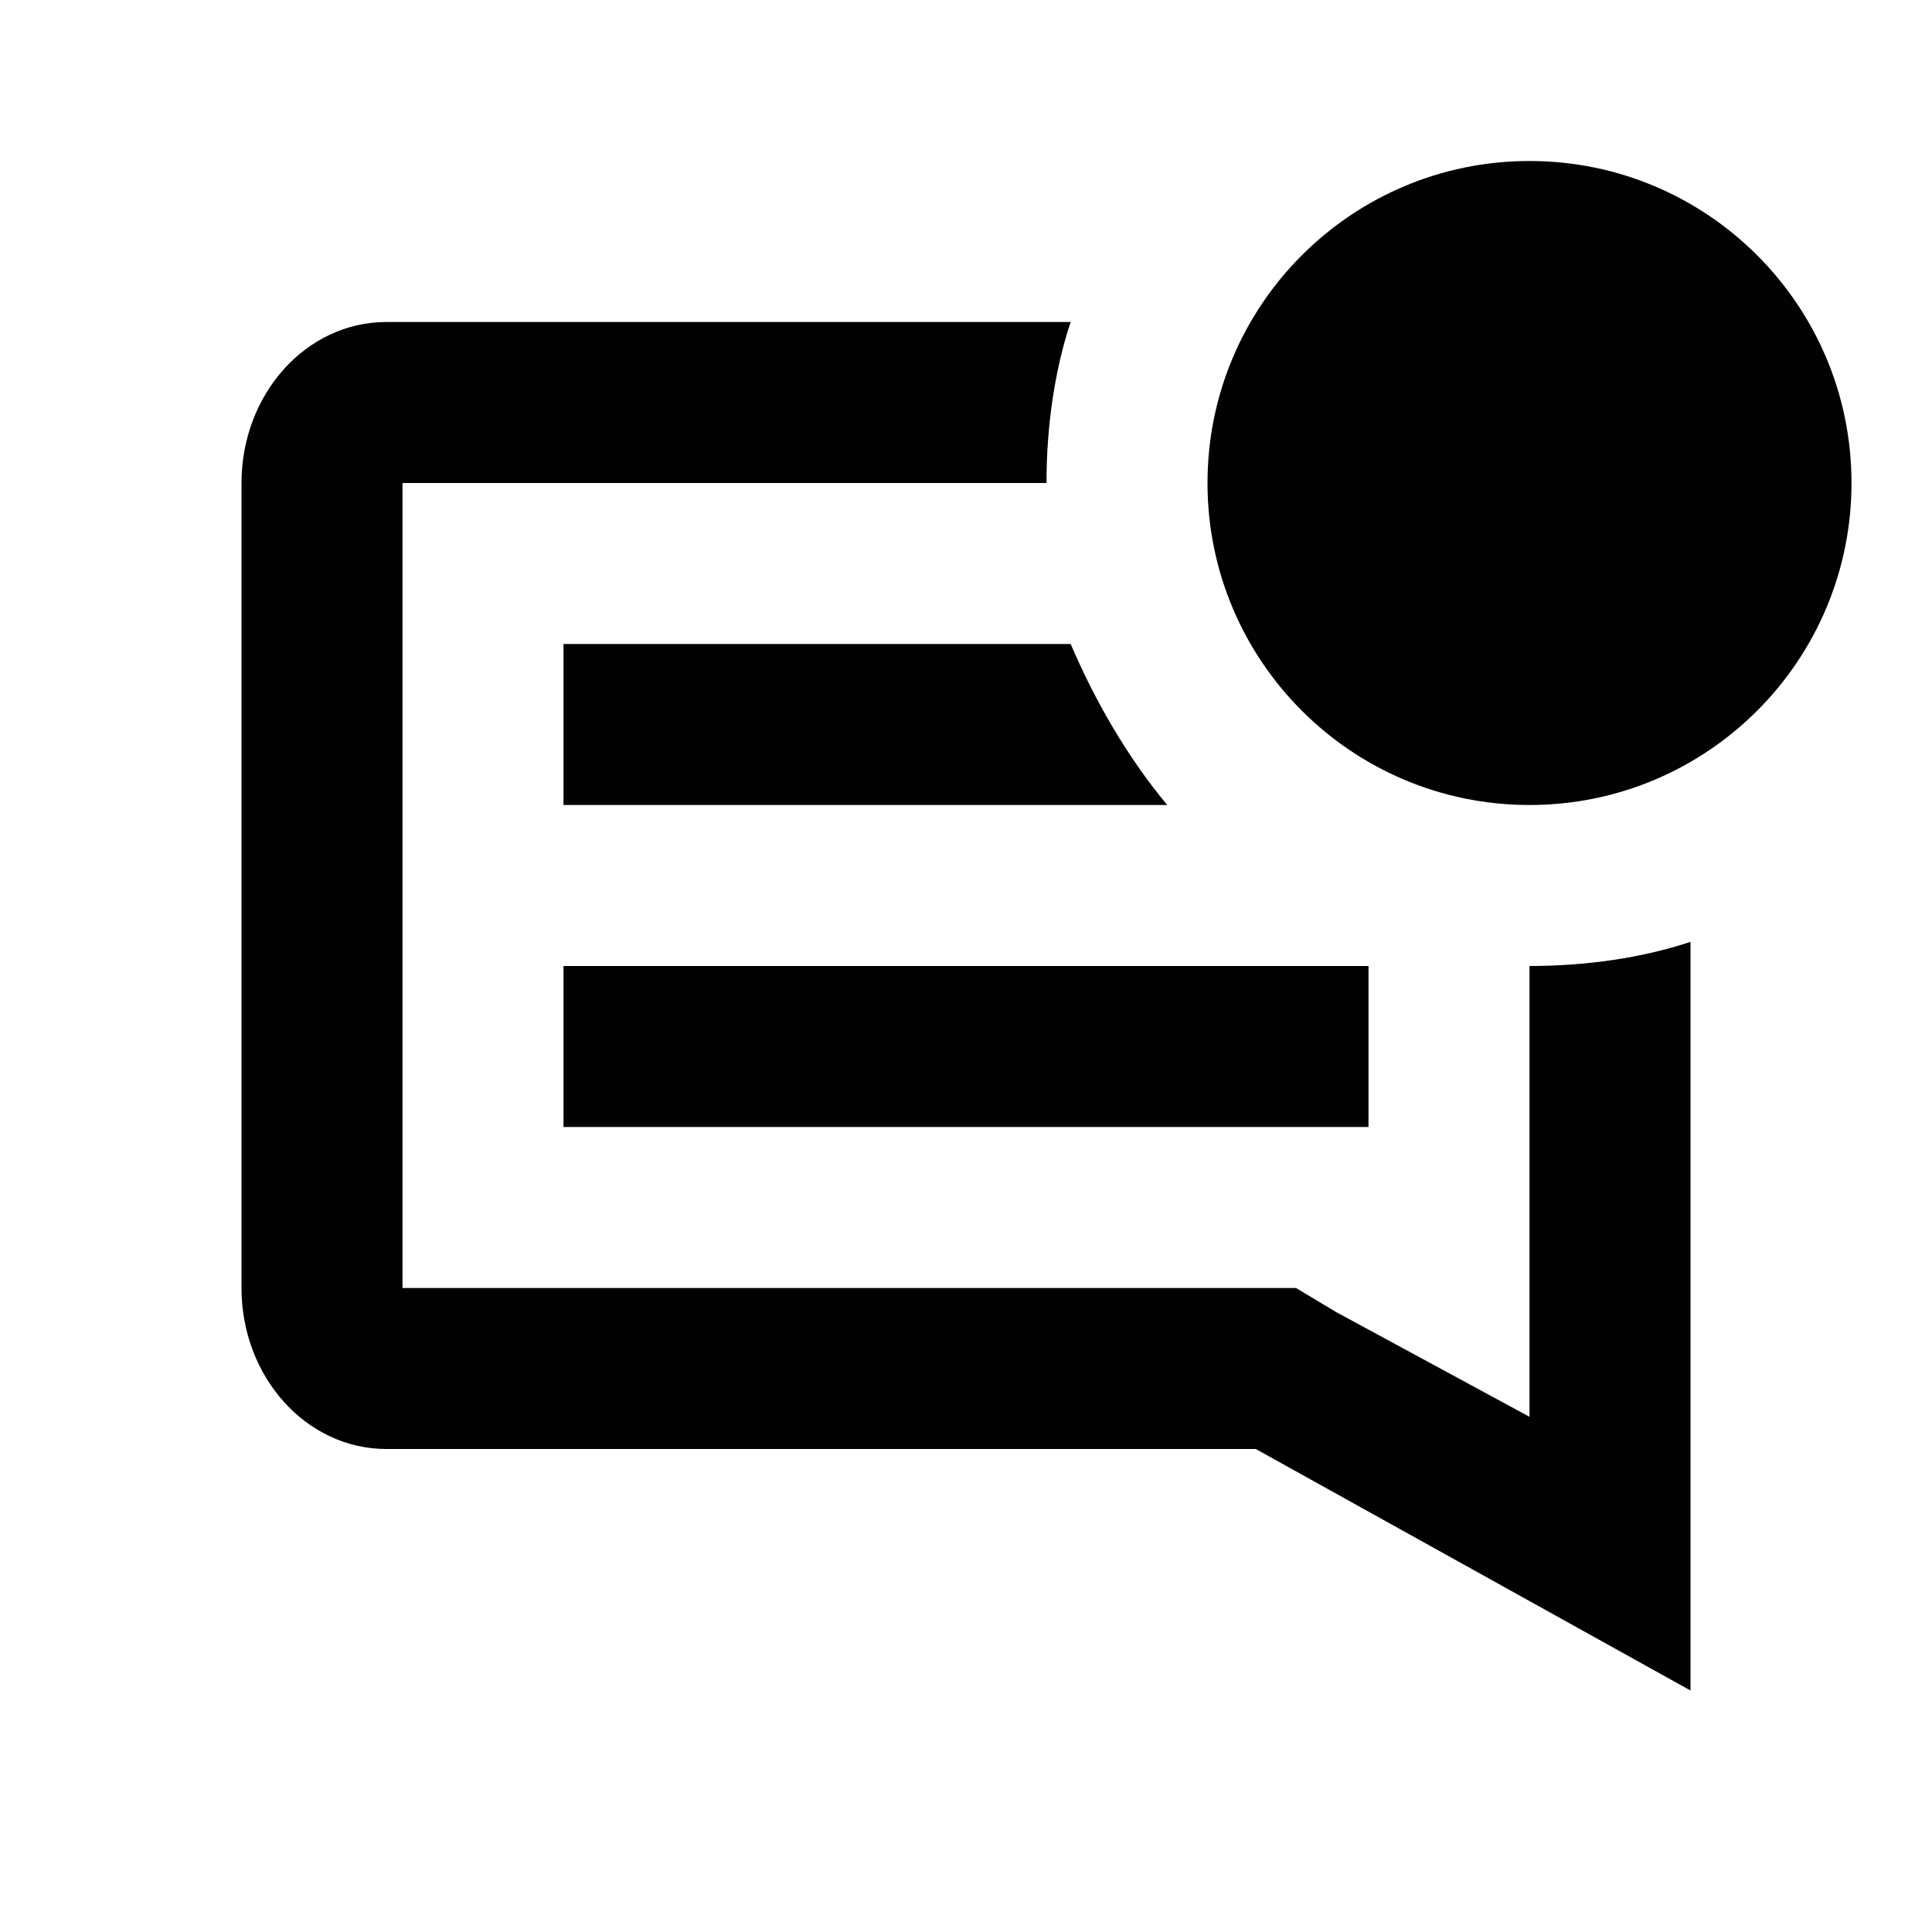
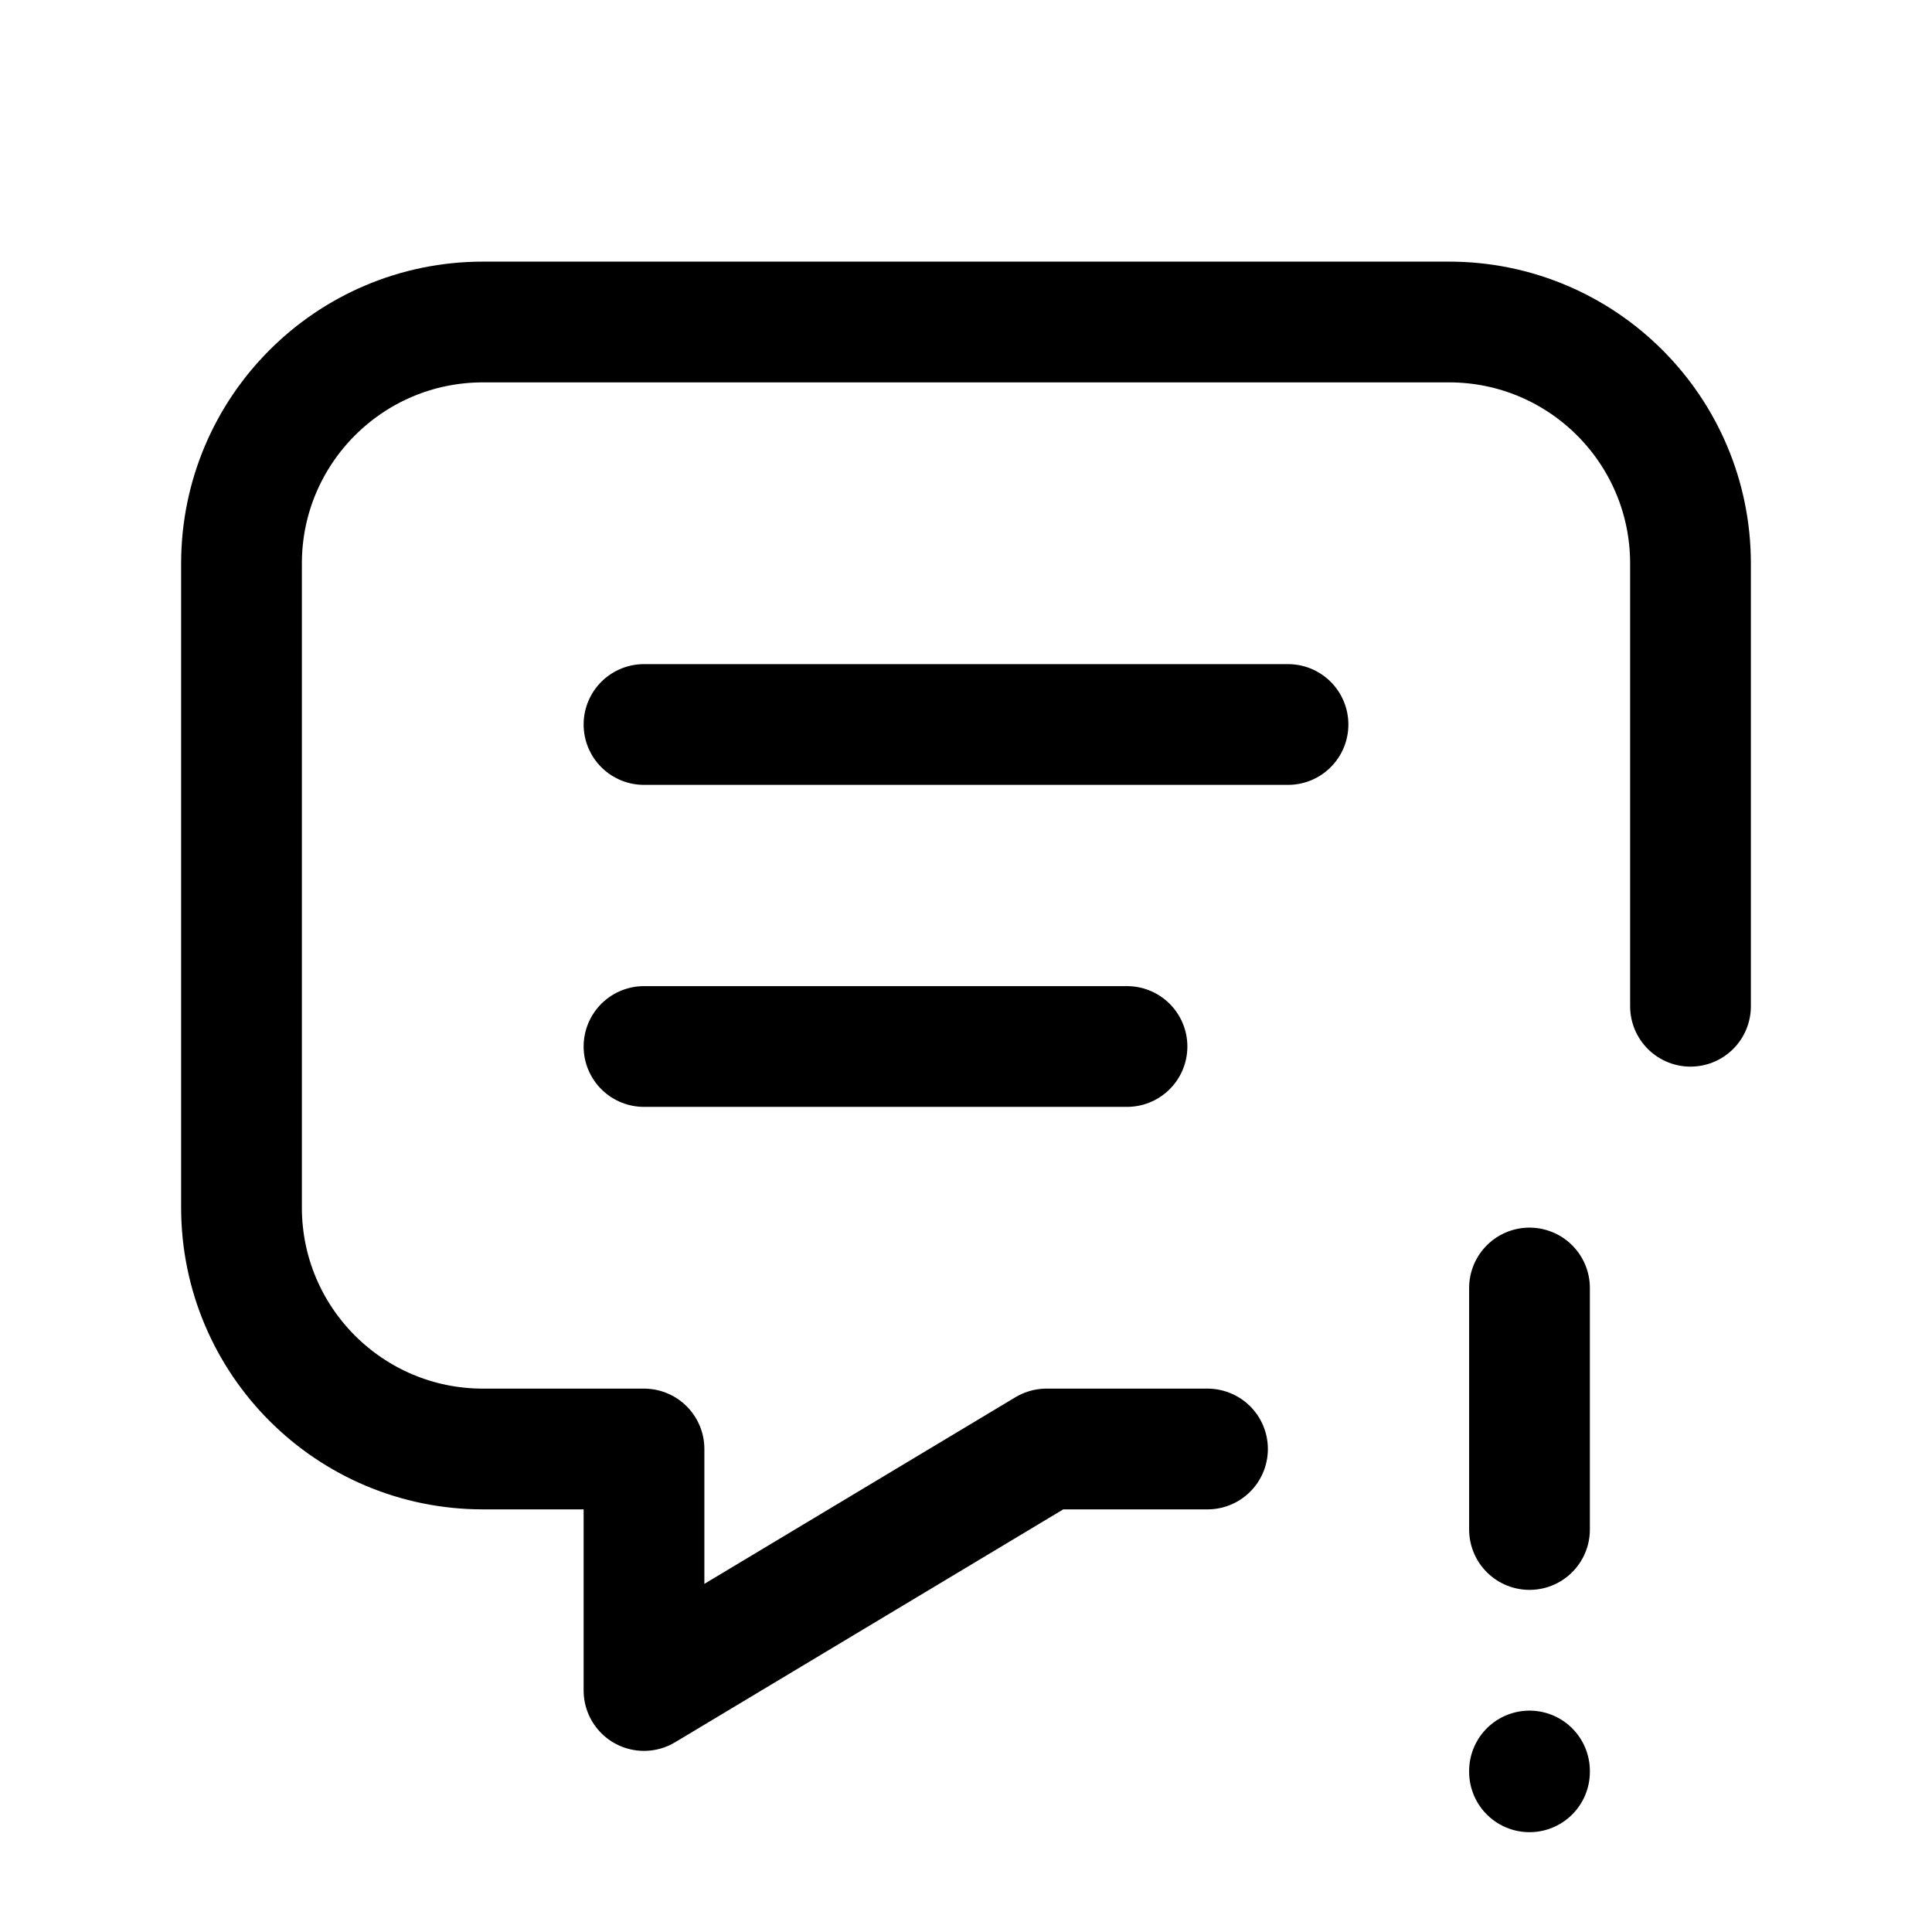
- <svg xmlns="http://www.w3.org/2000/svg" version="1.1" id="Layer_1" x="0px" y="0px" viewBox="0 0 24 24" enable-background="new 0 0 24 24" xml:space="preserve">
-   <g>
-     <rect x="7" y="12" fill="#010101" width="10" height="2" />
-     <g>
-       <circle fill="#010101" cx="19" cy="6" r="4" />
-     </g>
-     <path fill="#010101" d="M13.3,8H7v2h7.5C14,9.4,13.6,8.7,13.3,8z" />
-     <path fill="#010101" d="M19,12v5.6l-2.4-1.3L16.1,16h-0.5H5V6h8c0-0.7,0.1-1.4,0.3-2H4.8C3.8,4,3,4.9,3,6v10c0,1.1,0.8,2,1.8,2   h10.8l5.4,3v-9.3C20.4,11.9,19.7,12,19,12z" />
-   </g>
+ <svg xmlns="http://www.w3.org/2000/svg" class="icon icon-tabler icon-tabler-message-exclamation" width="24" height="24" viewBox="0 0 24 24" stroke-width="1.5" stroke="currentColor" fill="none" stroke-linecap="round" stroke-linejoin="round">
+   <path stroke="none" d="M0 0h24v24H0z" fill="none" />
+   <path d="M8 9h8" />
+   <path d="M8 13h6" />
+   <path d="M15 18h-2l-5 3v-3h-2a3 3 0 0 1 -3 -3v-8a3 3 0 0 1 3 -3h12a3 3 0 0 1 3 3v5.5" />
+   <path d="M19 16v3" />
+   <path d="M19 22v.01" />
</svg>
